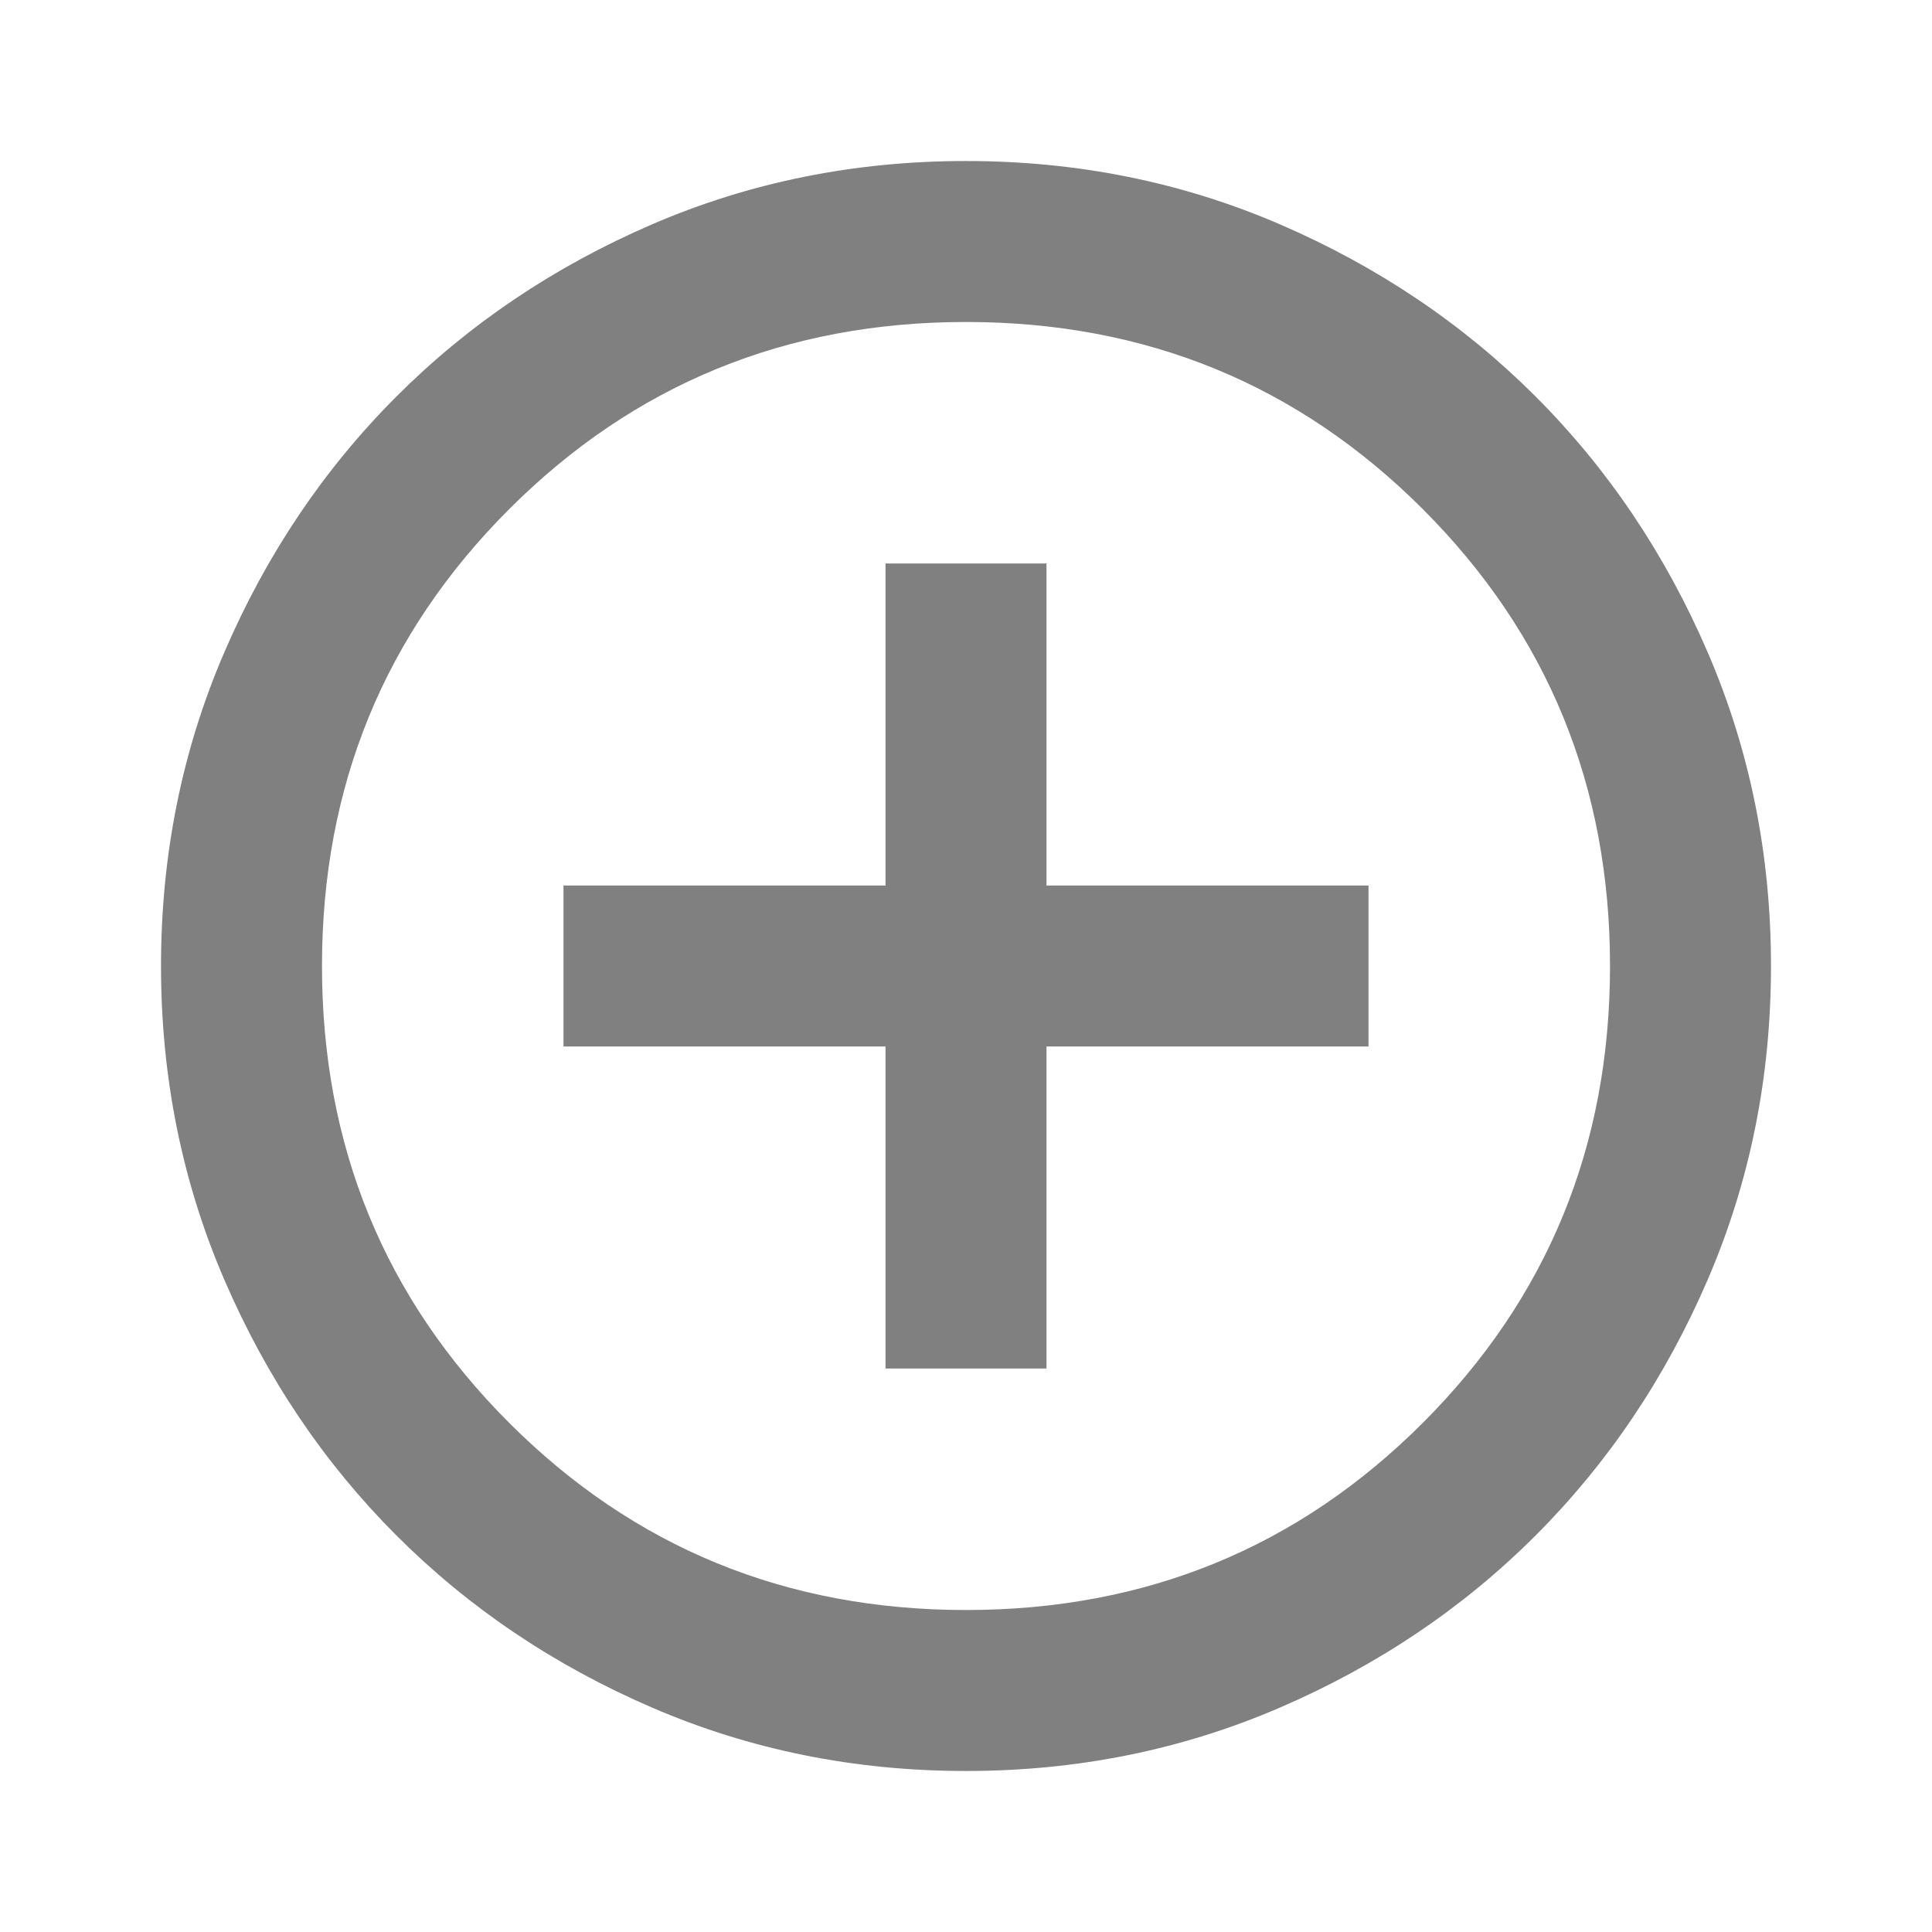
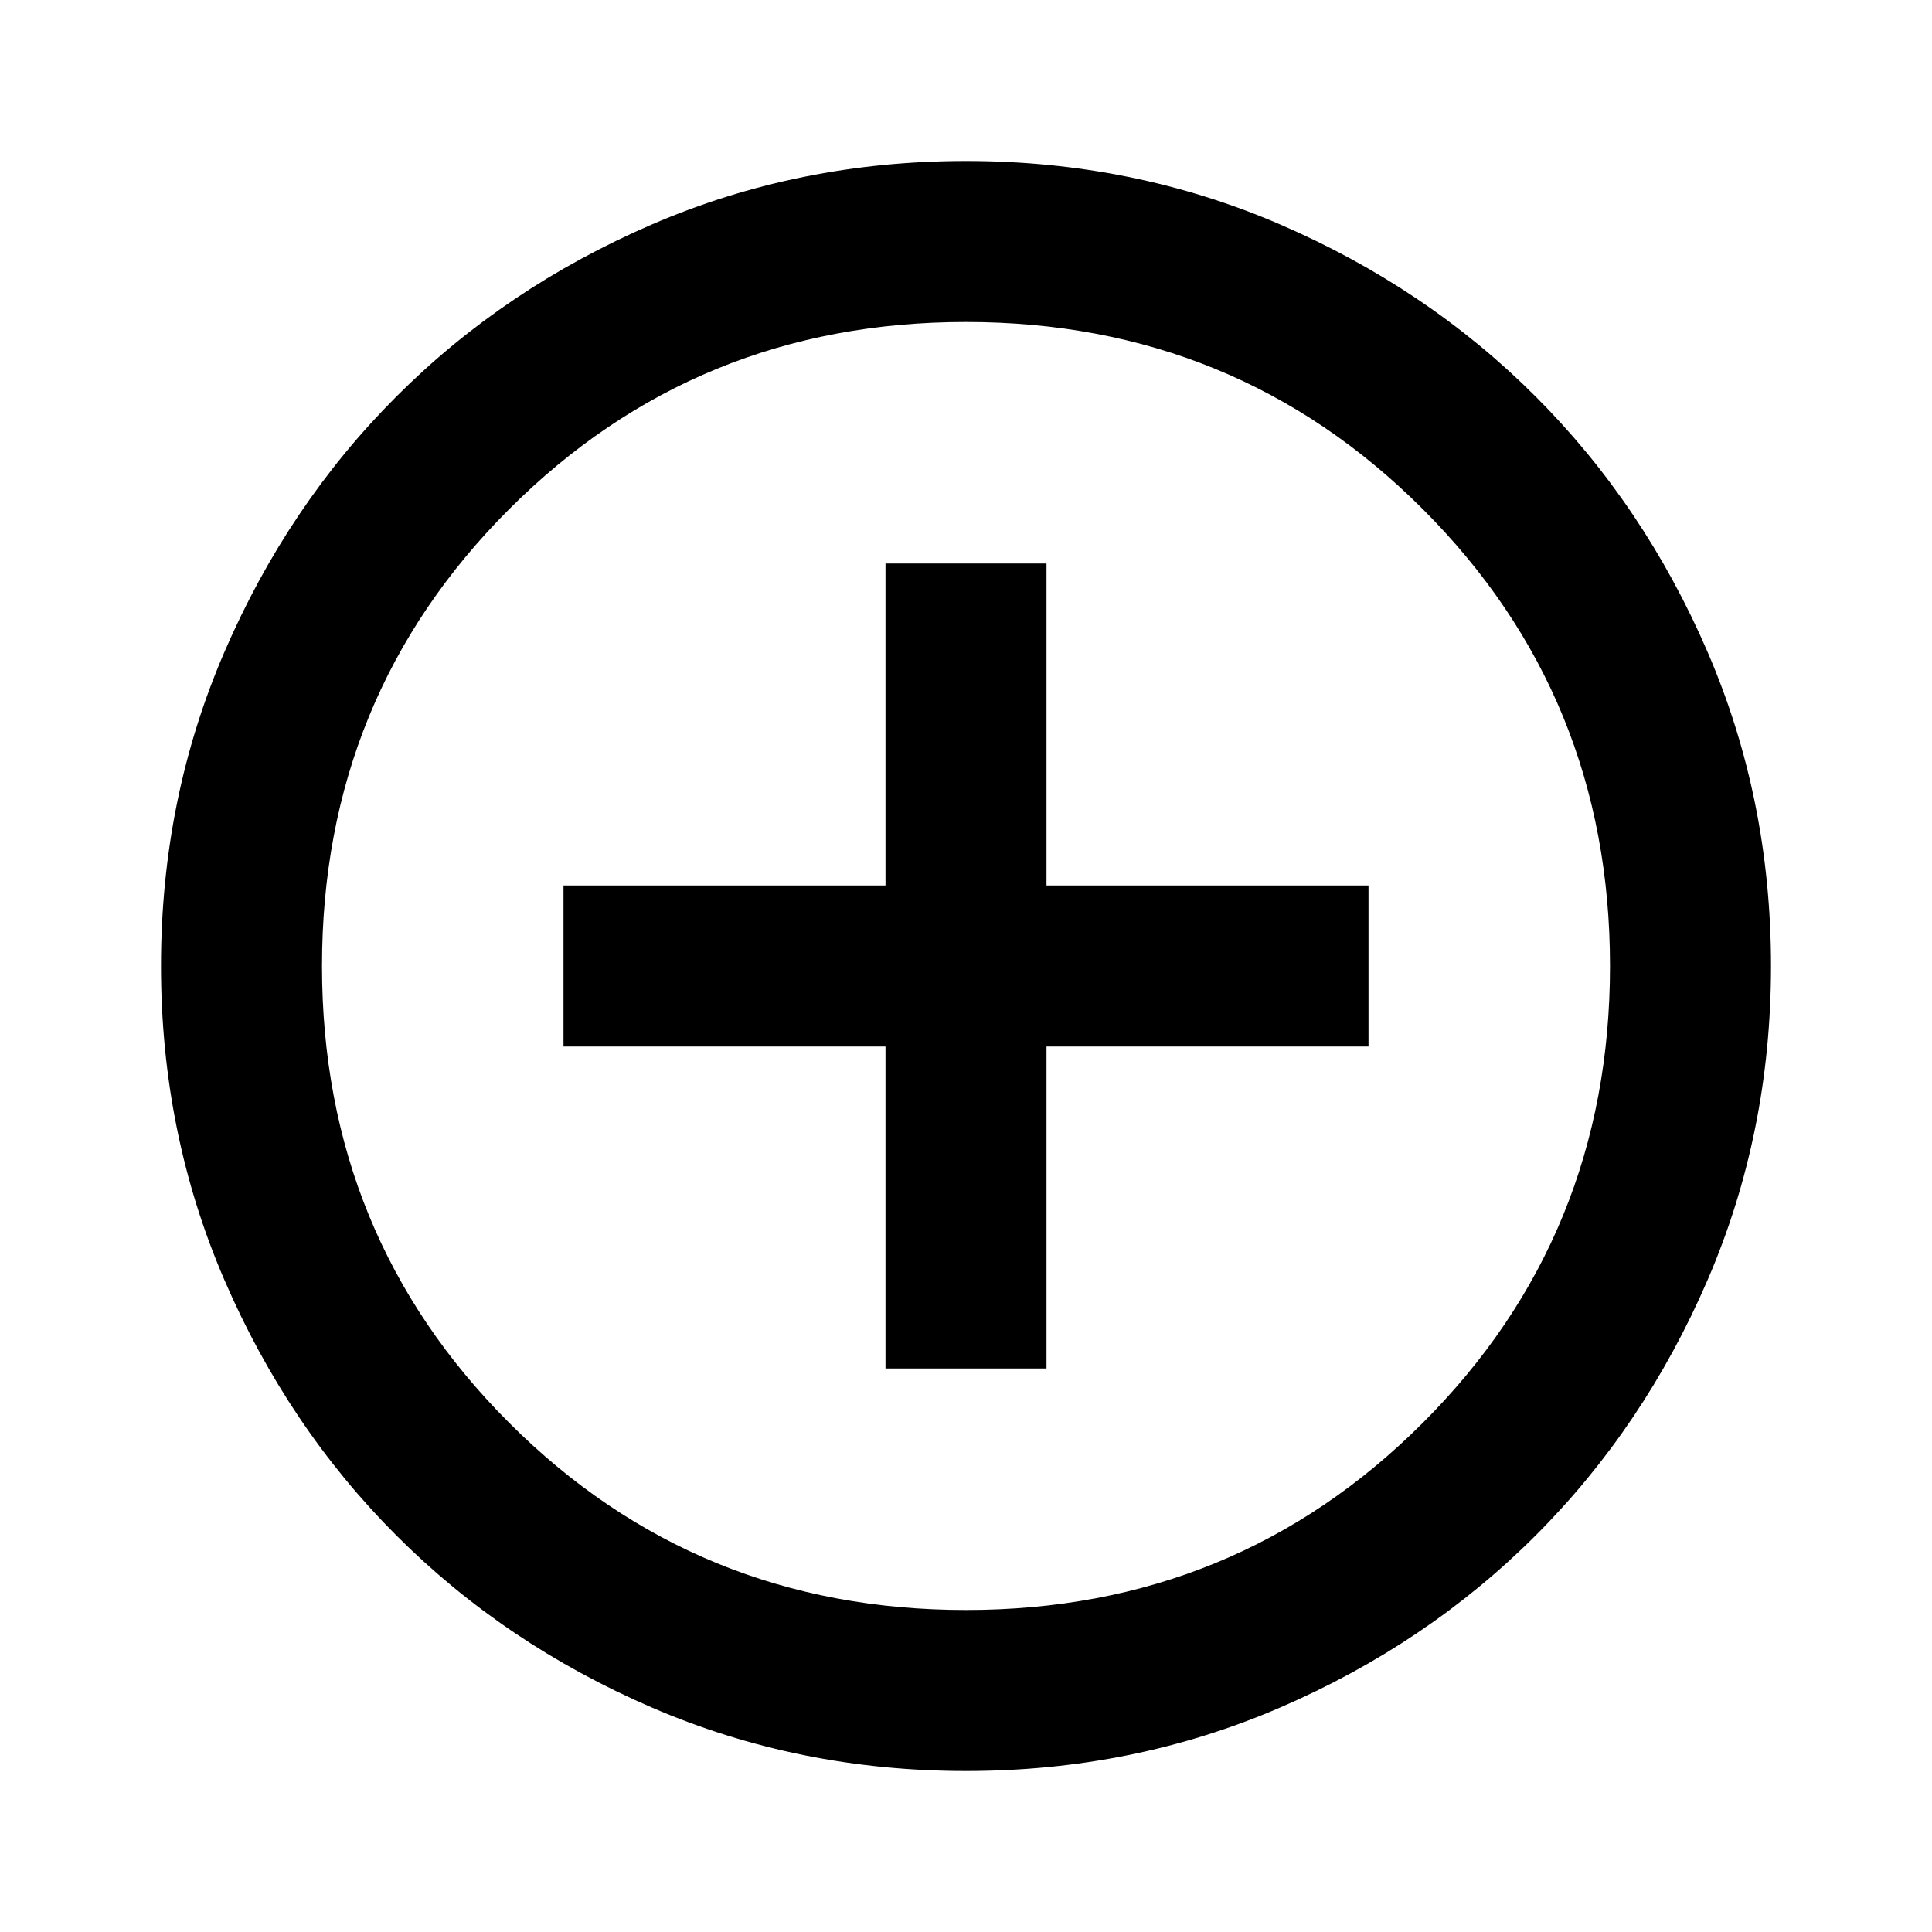
- <svg xmlns="http://www.w3.org/2000/svg" width="50" height="50" viewBox="0 0 50 50" fill="none">
-   <path d="M22.917 35.417H27.083V27.083H35.417V22.917H27.083V14.583H22.917V22.917H14.583V27.083H22.917V35.417ZM25 45.833C22.118 45.833 19.41 45.286 16.875 44.192C14.34 43.099 12.136 41.614 10.261 39.739C8.386 37.864 6.901 35.66 5.808 33.125C4.714 30.59 4.167 27.882 4.167 25C4.167 22.118 4.714 19.41 5.808 16.875C6.901 14.34 8.386 12.135 10.261 10.26C12.136 8.385 14.34 6.901 16.875 5.806C19.41 4.713 22.118 4.167 25 4.167C27.882 4.167 30.59 4.713 33.125 5.806C35.66 6.901 37.865 8.385 39.74 10.26C41.615 12.135 43.099 14.34 44.192 16.875C45.286 19.41 45.833 22.118 45.833 25C45.833 27.882 45.286 30.59 44.192 33.125C43.099 35.66 41.615 37.864 39.74 39.739C37.865 41.614 35.66 43.099 33.125 44.192C30.59 45.286 27.882 45.833 25 45.833ZM25 41.667C29.653 41.667 33.594 40.052 36.823 36.823C40.052 33.594 41.667 29.653 41.667 25C41.667 20.347 40.052 16.406 36.823 13.177C33.594 9.948 29.653 8.333 25 8.333C20.347 8.333 16.406 9.948 13.177 13.177C9.948 16.406 8.333 20.347 8.333 25C8.333 29.653 9.948 33.594 13.177 36.823C16.406 40.052 20.347 41.667 25 41.667Z" fill="#808080" />
+ <svg xmlns="http://www.w3.org/2000/svg" height="24px" viewBox="0 -960 960 960" width="24px" fill="currentColor">
+   <path d="M440-280h80v-160h160v-80H520v-160h-80v160H280v80h160v160Zm40 200q-83 0-156-31.5T197-197q-54-54-85.5-127T80-480q0-83 31.5-156T197-763q54-54 127-85.5T480-880q83 0 156 31.5T763-763q54 54 85.5 127T880-480q0 83-31.5 156T763-197q-54 54-127 85.5T480-80Zm0-80q134 0 227-93t93-227q0-134-93-227t-227-93q-134 0-227 93t-93 227q0 134 93 227t227 93Zm0-320Z" />
</svg>
